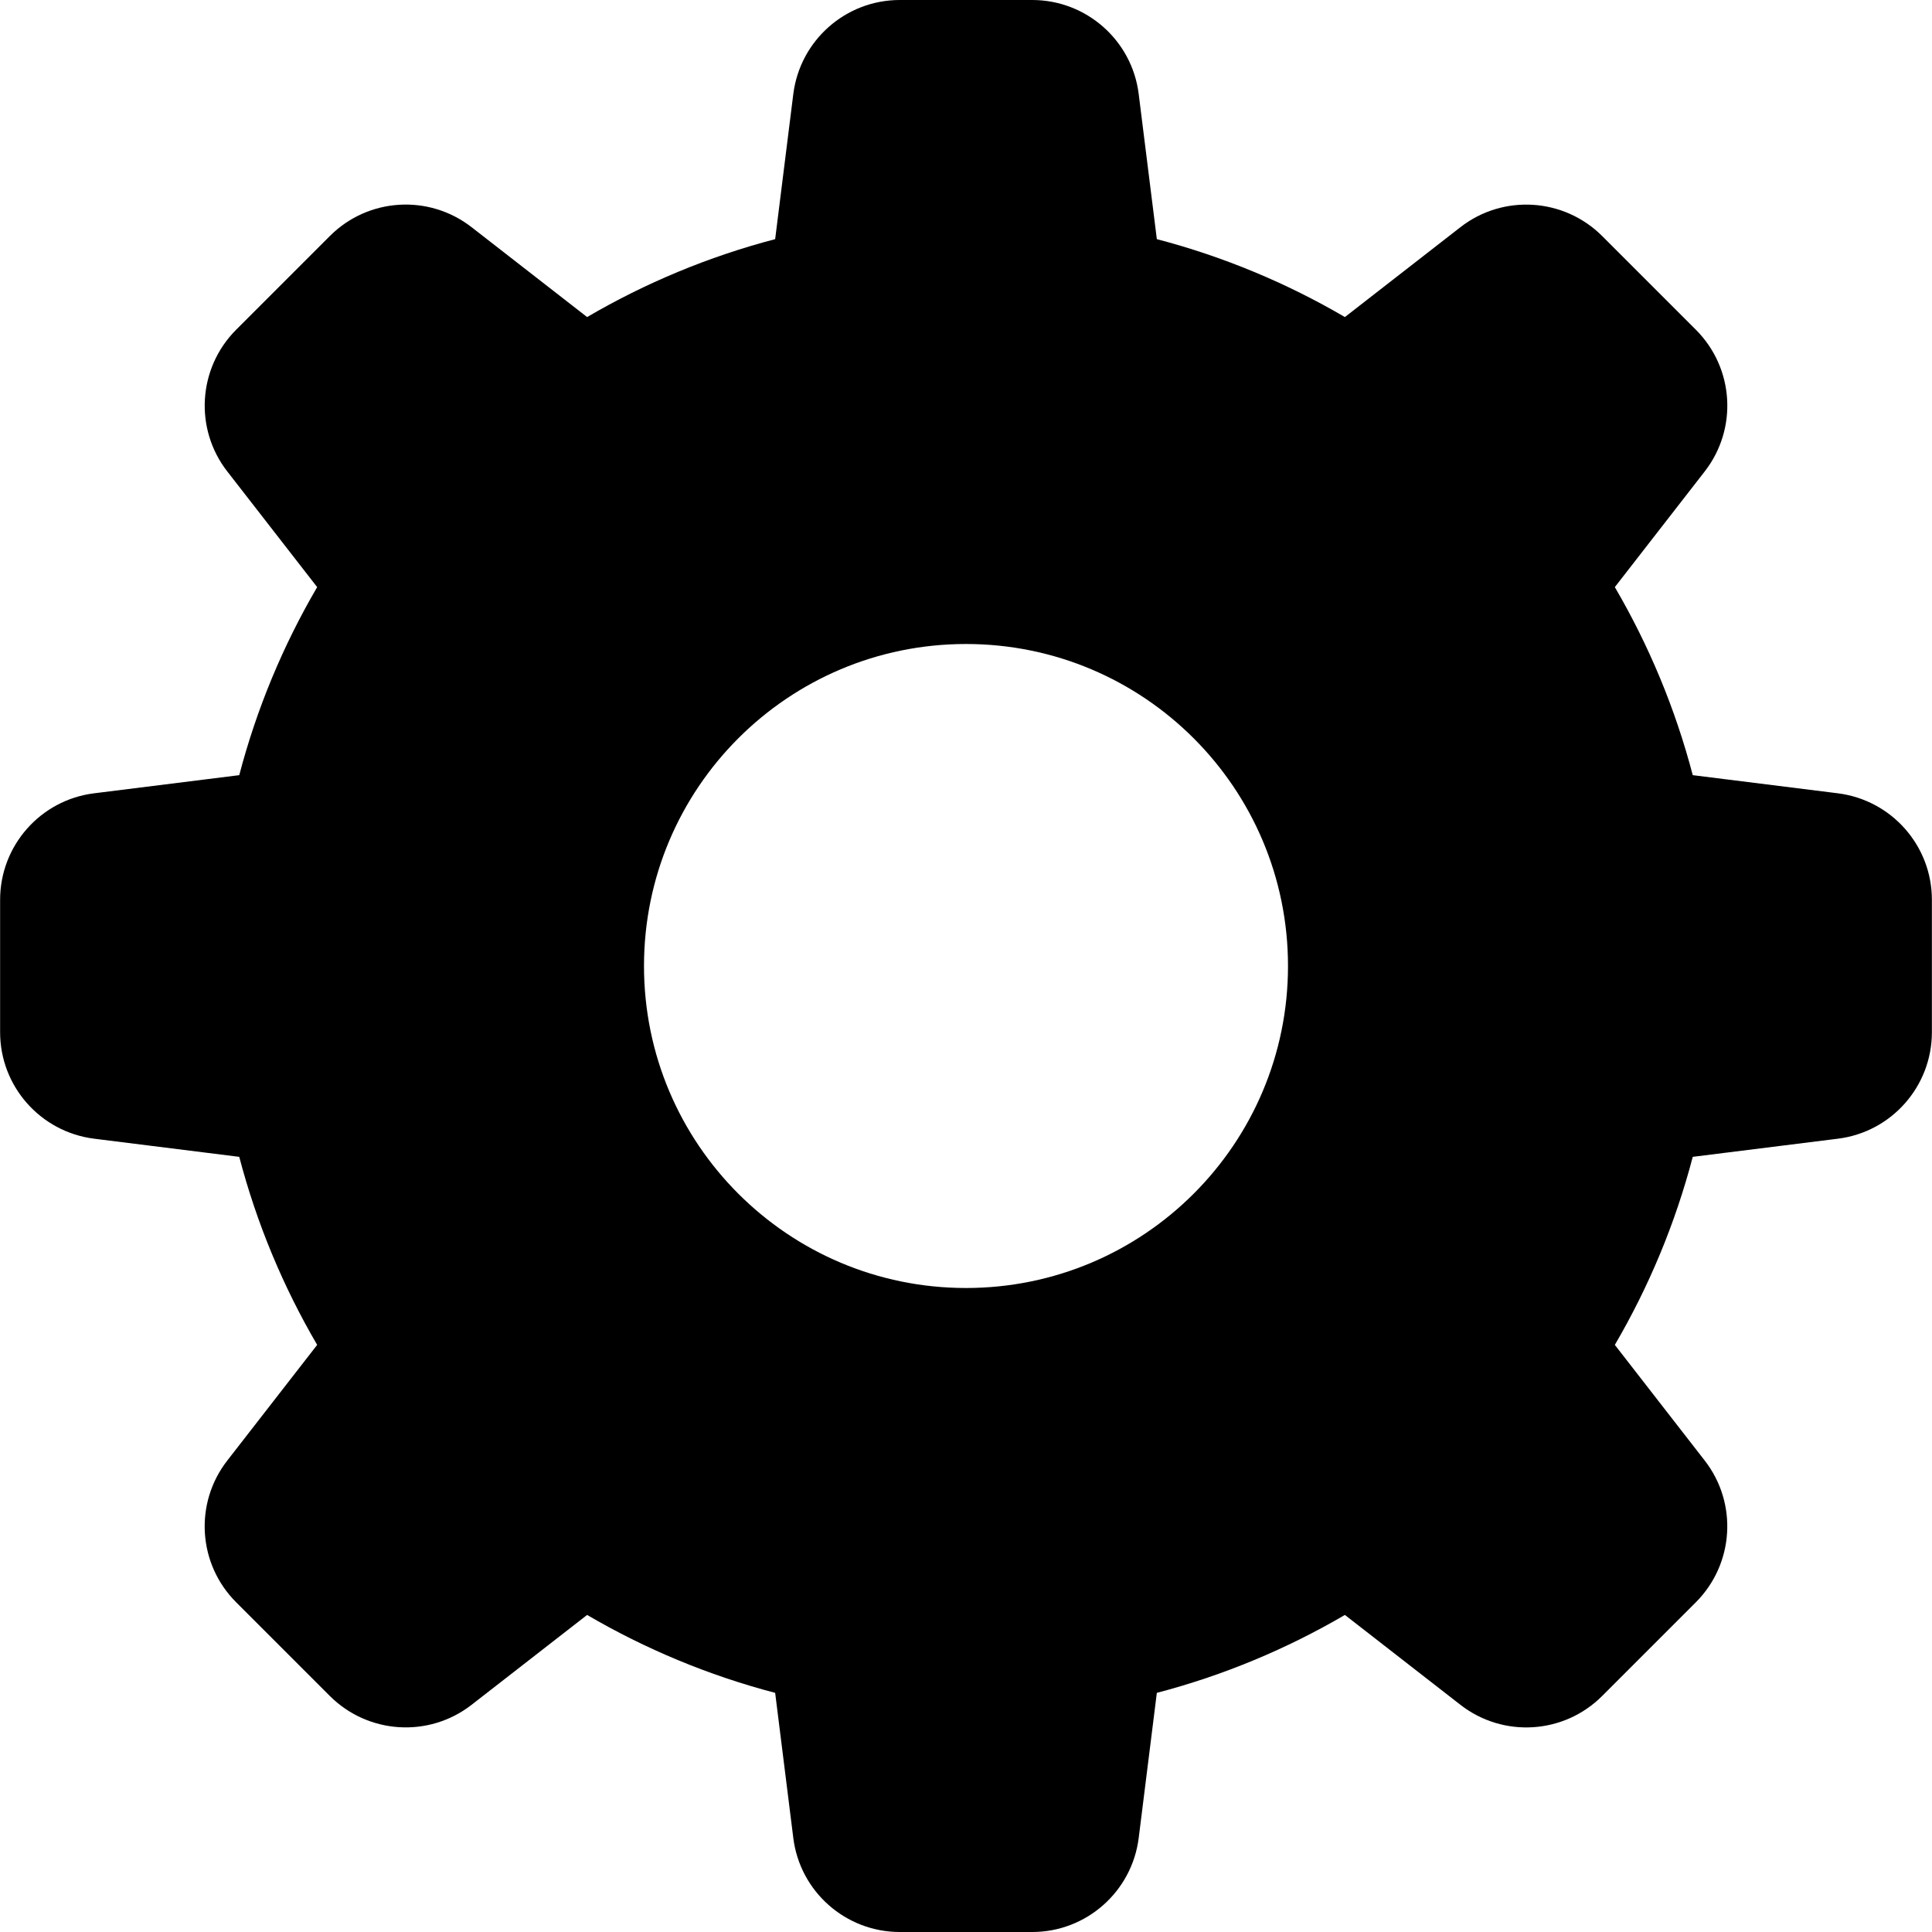
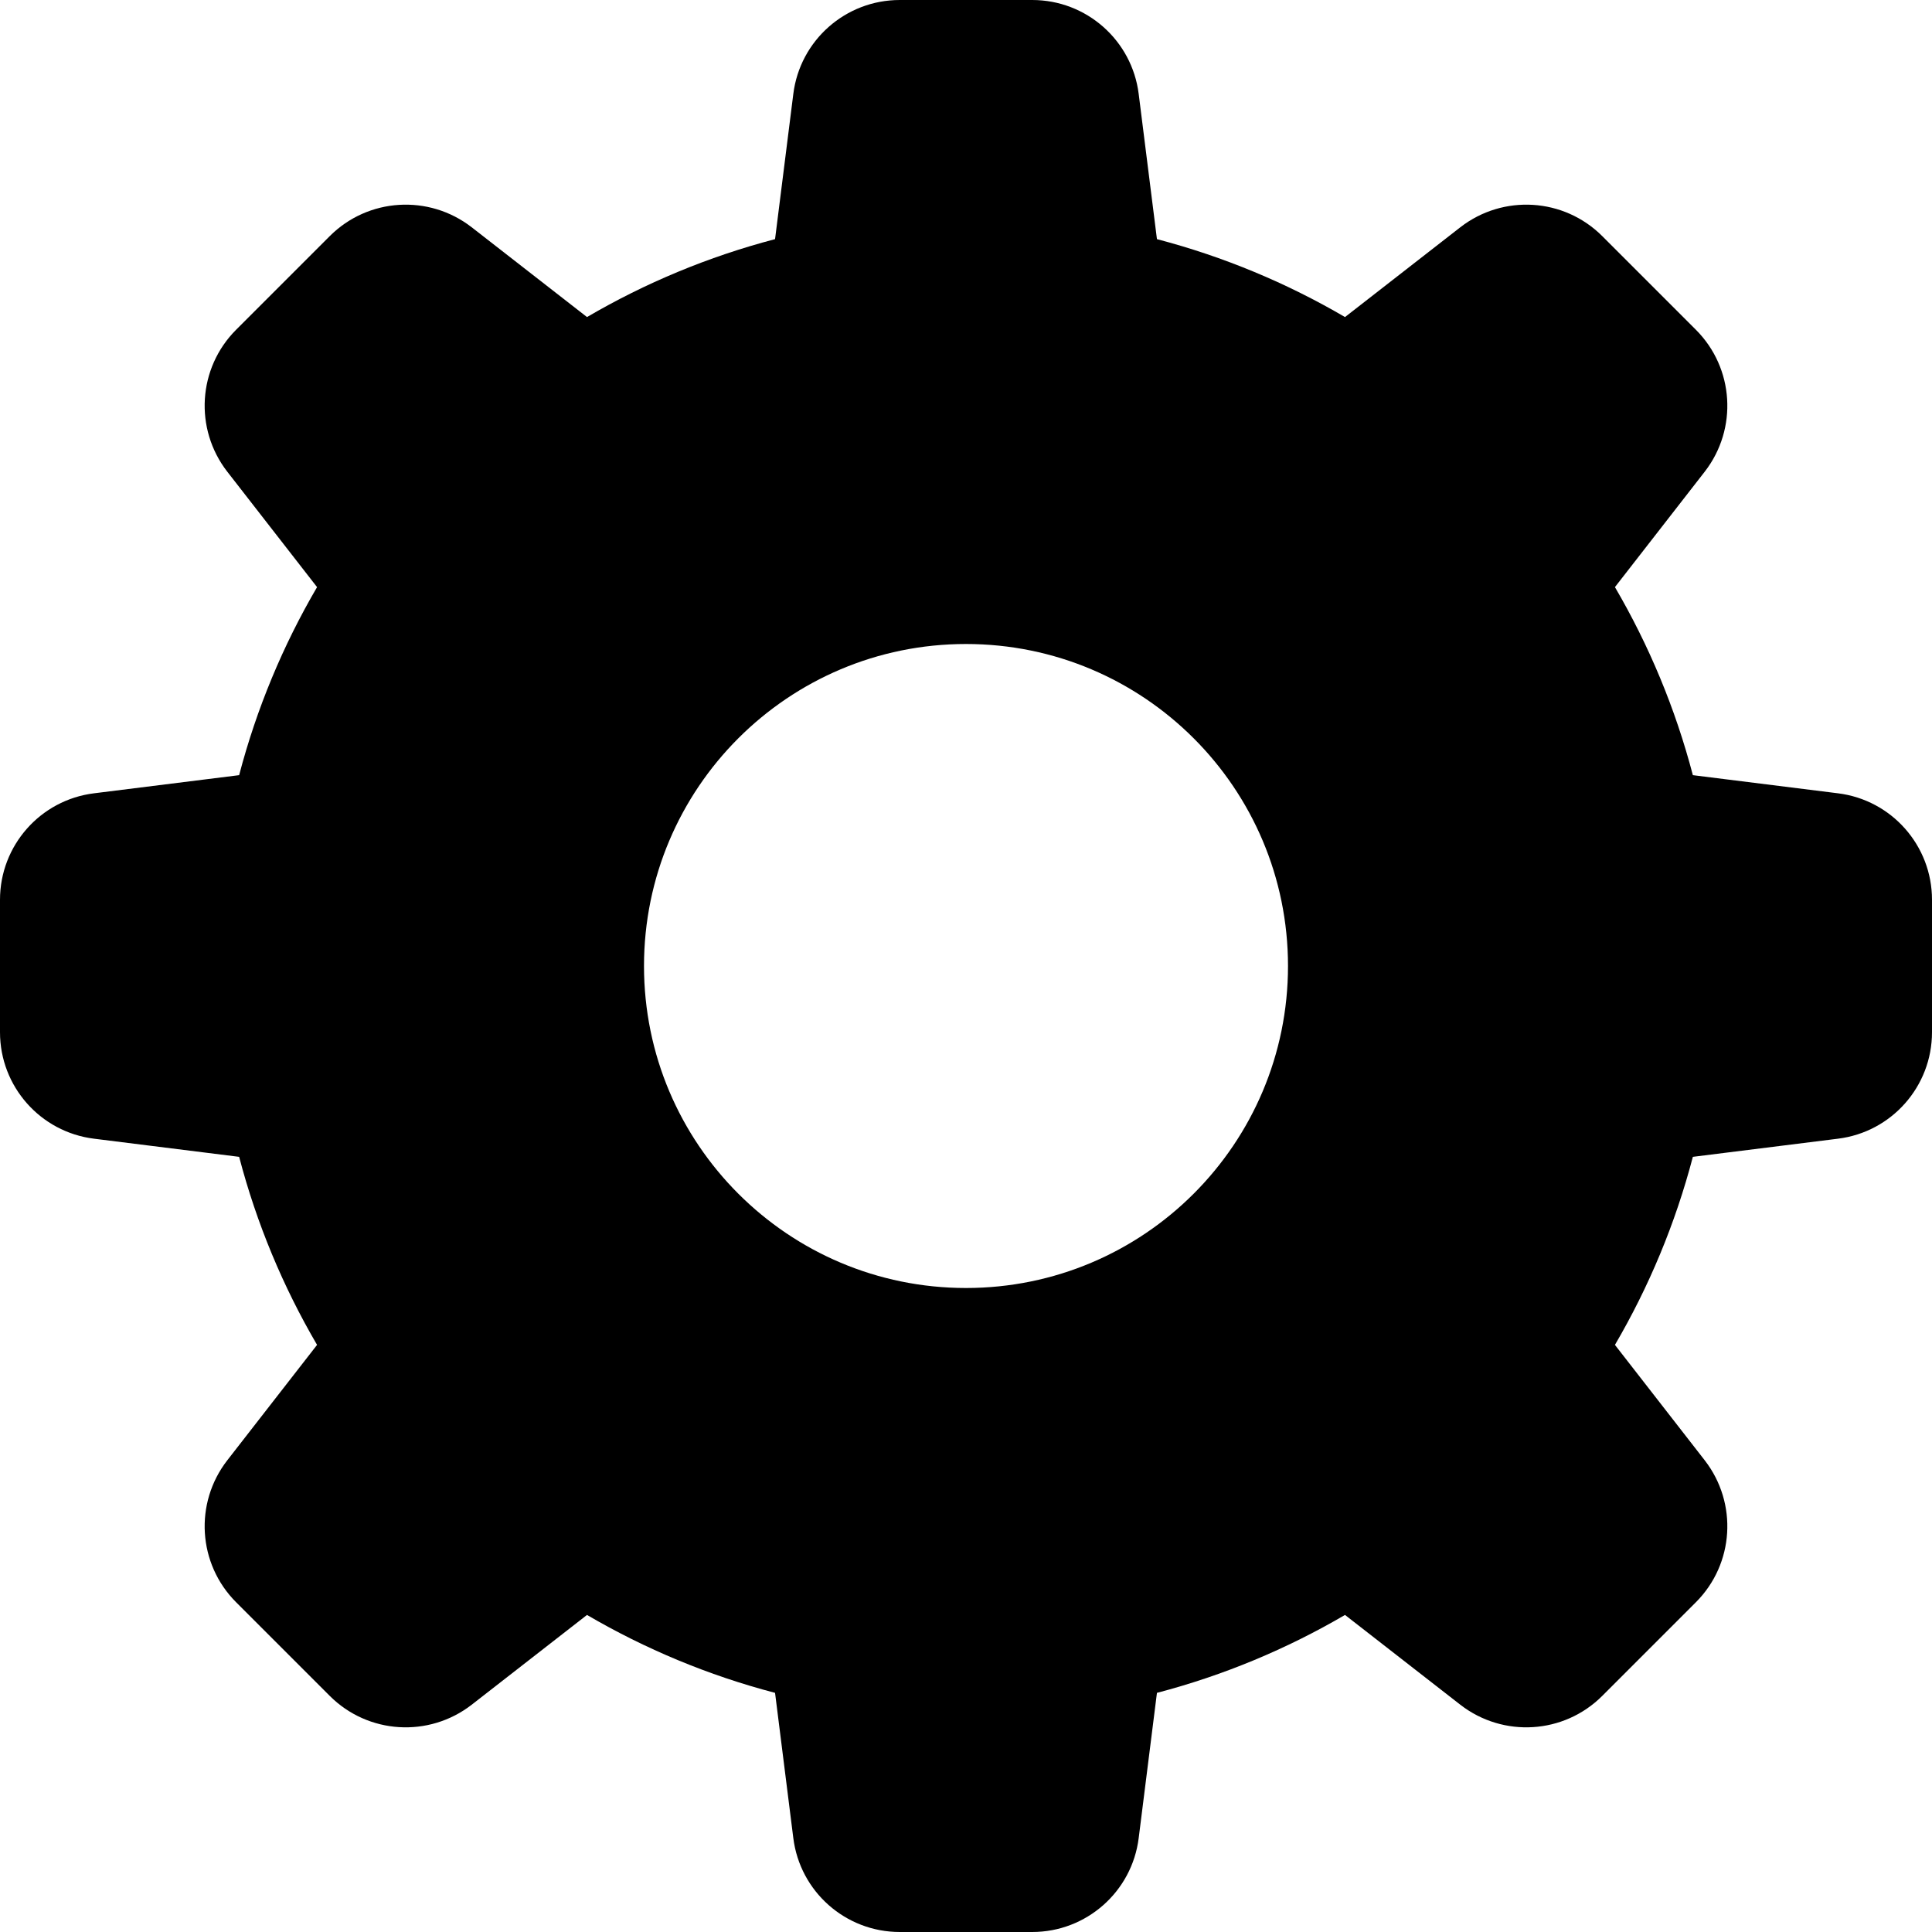
- <svg xmlns="http://www.w3.org/2000/svg" height="18" viewBox="0 0 18 18" width="18" version="1.1" id="svg60">
-   <defs id="defs64" />
-   <path d="m9.617 0c.504 0 .93.376.992.876l.169 1.352c.622.163 1.21.409 1.752.726l1.076-.837c.398-.31.964-.274 1.321.082l.873.873c.357.357.392.923.082 1.321l-.837 1.077c.317.542.563 1.13.726 1.752l1.352.169c.5.063.876.488.876.992v1.234c0 .504-.376.93-.876.992l-1.352.169c-.163.622-.409 1.21-.726 1.752l.837 1.077c.31.398.274.964-.082 1.321l-.873.873c-.357.357-.923.392-1.321.082l-1.076-.837c-.542.317-1.13.563-1.752.726l-.169 1.352c-.063.5-.488.876-.992.876h-1.234c-.504 0-.93-.376-.992-.876l-.169-1.352c-.622-.163-1.21-.409-1.752-.726l-1.076.837c-.398.31-.964.274-1.321-.082l-.873-.873c-.357-.357-.392-.923-.082-1.321l.837-1.077c-.317-.542-.563-1.13-.726-1.752l-1.352-.169c-.5-.063-.876-.488-.876-.992v-1.234c0-.504.376-.93.876-.992l1.352-.169c.163-.622.409-1.21.726-1.752l-.837-1.077c-.31-.398-.274-.964.082-1.321l.873-.873c.357-.357.923-.392 1.321-.082l1.076.837c.542-.317 1.13-.563 1.752-.726l.169-1.352c.063-.5.488-.876.992-.876zm-.617 12c1.657 0 3-1.343 3-3 0-1.657-1.343-3-3-3-1.657 0-3 1.343-3 3 0 1.657 1.343 3 3 3z" fill="#aaa" fill-rule="evenodd" id="path58" style="fill:#000000" />
+ <svg xmlns="http://www.w3.org/2000/svg" width="18px" height="18px" viewBox="0 0 18 18" version="1.1" id="svg68">
+   <defs id="defs72" />
+   <g id="Settings-Icon" stroke="none" stroke-width="1" fill="none" fill-rule="evenodd" style="fill:#000000">
+     <path d="M9.617,0 C10.122,3.51446528e-16 10.547,0.376 10.609,0.876 L10.779,2.228 C11.401,2.391 11.989,2.637 12.531,2.954 L13.606,2.117 C14.005,1.808 14.571,1.843 14.928,2.2 L15.8,3.072 C16.157,3.429 16.192,3.995 15.883,4.394 L15.046,5.47 C15.363,6.012 15.609,6.6 15.772,7.222 L17.124,7.391 C17.624,7.453 18,7.878 18,8.383 L18,9.617 C18,10.122 17.624,10.547 17.124,10.609 L15.772,10.778 C15.609,11.4 15.363,11.988 15.046,12.53 L15.883,13.606 C16.192,14.005 16.157,14.571 15.8,14.928 L14.928,15.8 C14.571,16.157 14.005,16.192 13.606,15.883 L12.531,15.046 C11.989,15.363 11.401,15.609 10.779,15.772 L10.609,17.124 C10.547,17.624 10.122,18 9.617,18 L8.383,18 C7.878,18 7.453,17.624 7.391,17.124 L7.221,15.772 C6.599,15.609 6.011,15.363 5.469,15.046 L4.394,15.883 C3.995,16.192 3.429,16.157 3.072,15.8 L2.2,14.928 C1.843,14.571 1.808,14.005 2.117,13.606 L2.954,12.53 C2.637,11.988 2.391,11.4 2.228,10.778 L0.876,10.609 C0.376,10.547 0,10.122 -8.8817842e-16,9.617 L0,8.383 C4.4408921e-16,7.878 0.376,7.453 0.876,7.391 L2.228,7.222 C2.391,6.6 2.637,6.012 2.954,5.47 L2.117,4.394 C1.808,3.995 1.843,3.429 2.2,3.072 L3.072,2.2 C3.429,1.843 3.995,1.808 4.394,2.117 L5.469,2.954 C6.011,2.637 6.599,2.391 7.221,2.228 L7.391,0.876 C7.453,0.376 7.878,3.14687287e-16 8.383,0 L9.617,0 Z M9,12 C10.657,12 12,10.657 12,9 C12,7.343 10.657,6 9,6 C7.343,6 6,7.343 6,9 C6,10.657 7.343,12 9,12 Z" id="settings" fill="#AAAAAA" style="fill:#000000" />
+   </g>
</svg>
